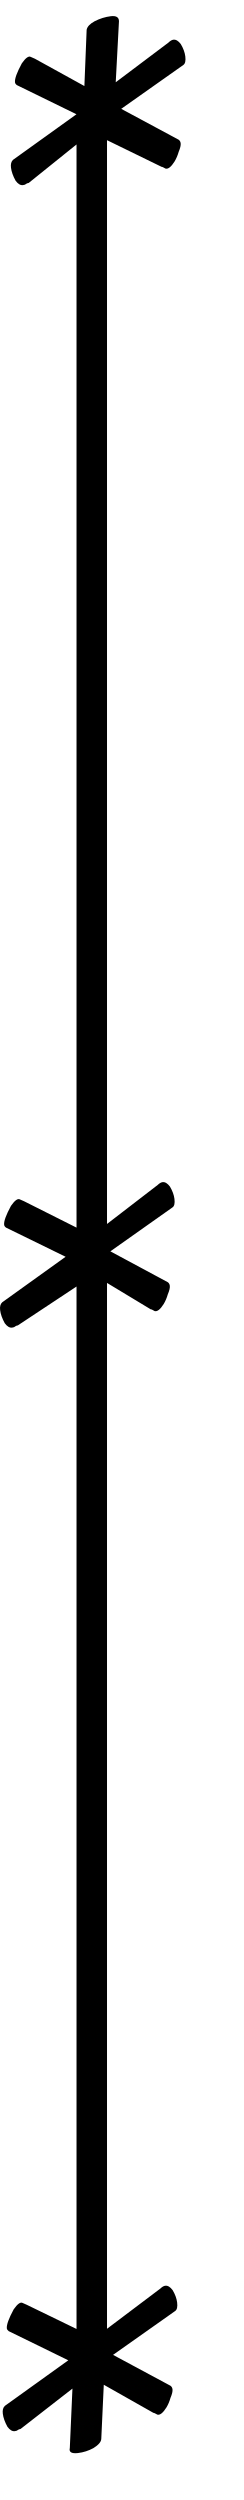
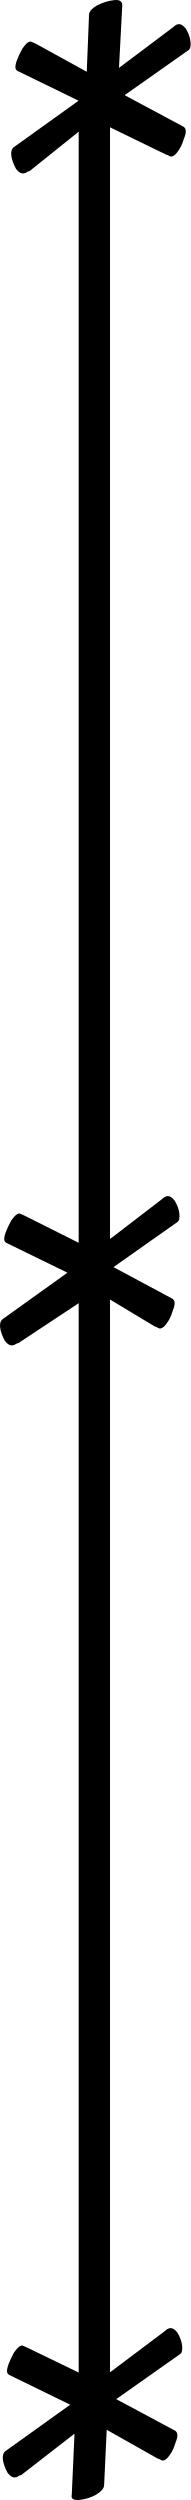
- <svg xmlns="http://www.w3.org/2000/svg" width="4" height="41" viewBox="0 0 4 41" fill="none">
-   <path d="M1.755 2.299V20.073L2.585 19.434C2.614 19.406 2.642 19.39 2.666 19.387C2.707 19.382 2.747 19.407 2.787 19.46C2.828 19.529 2.853 19.597 2.861 19.662C2.87 19.735 2.859 19.782 2.828 19.802L1.81 20.522L2.753 21.029C2.771 21.043 2.782 21.062 2.785 21.087C2.789 21.119 2.778 21.166 2.752 21.227C2.735 21.287 2.712 21.34 2.685 21.385C2.629 21.474 2.58 21.513 2.537 21.502C2.502 21.481 2.48 21.471 2.472 21.473L1.755 21.04V38.192L2.629 37.533C2.659 37.504 2.686 37.489 2.71 37.486C2.751 37.481 2.791 37.505 2.831 37.558C2.872 37.627 2.897 37.695 2.905 37.76C2.914 37.834 2.903 37.88 2.872 37.901L1.854 38.62L2.797 39.127C2.815 39.141 2.826 39.16 2.829 39.185C2.833 39.218 2.822 39.264 2.796 39.325C2.779 39.386 2.756 39.438 2.729 39.483C2.673 39.572 2.624 39.611 2.581 39.6C2.546 39.579 2.524 39.57 2.516 39.571L1.702 39.11L1.661 39.997C1.659 40.047 1.615 40.098 1.53 40.15C1.453 40.192 1.369 40.219 1.279 40.23C1.173 40.242 1.128 40.215 1.145 40.147L1.188 39.173L0.337 39.835C0.321 39.837 0.305 39.843 0.29 39.853C0.283 39.862 0.267 39.868 0.242 39.871C0.201 39.876 0.161 39.852 0.122 39.799C0.079 39.721 0.054 39.65 0.046 39.584C0.039 39.527 0.05 39.484 0.08 39.456L1.12 38.709L0.143 38.231C0.125 38.217 0.114 38.202 0.112 38.185C0.106 38.128 0.143 38.024 0.224 37.874C0.287 37.783 0.337 37.748 0.372 37.769L0.438 37.798L1.255 38.195V21.099L0.293 21.736C0.277 21.738 0.261 21.744 0.246 21.755C0.238 21.764 0.223 21.77 0.198 21.773C0.157 21.778 0.117 21.754 0.078 21.701C0.035 21.623 0.01 21.551 0.002 21.486C-0.005 21.429 0.006 21.386 0.036 21.358L1.076 20.611L0.099 20.133C0.08 20.119 0.07 20.104 0.068 20.087C0.061 20.03 0.099 19.926 0.18 19.776C0.243 19.685 0.293 19.65 0.328 19.671L0.394 19.7L1.255 20.133V2.369L0.471 3C0.455 3.002 0.439 3.008 0.424 3.018C0.416 3.027 0.401 3.033 0.376 3.036C0.335 3.041 0.295 3.017 0.256 2.964C0.213 2.886 0.188 2.815 0.18 2.749C0.173 2.692 0.184 2.649 0.214 2.621L1.254 1.874L0.277 1.396C0.258 1.382 0.248 1.367 0.246 1.35C0.239 1.293 0.277 1.189 0.358 1.039C0.421 0.948 0.471 0.913 0.506 0.934L0.572 0.963L1.384 1.411L1.421 0.488C1.431 0.437 1.475 0.39 1.553 0.348C1.639 0.304 1.727 0.277 1.816 0.266C1.906 0.255 1.951 0.283 1.951 0.349L1.898 1.349L2.763 0.698C2.792 0.669 2.82 0.654 2.844 0.651C2.885 0.646 2.925 0.67 2.965 0.723C3.006 0.792 3.031 0.86 3.039 0.925C3.048 0.998 3.037 1.045 3.006 1.066L1.988 1.785L2.931 2.292C2.949 2.306 2.96 2.325 2.963 2.35C2.967 2.383 2.956 2.429 2.93 2.491C2.913 2.551 2.89 2.603 2.863 2.648C2.807 2.737 2.758 2.776 2.715 2.765C2.68 2.744 2.658 2.735 2.65 2.736L1.755 2.299Z" fill="black" />
+ <svg xmlns="http://www.w3.org/2000/svg" width="9" height="118" viewBox="0 0 9 118" fill="none">
+   <path d="M5.193 6.009V58.482L7.648 56.598C7.736 56.514 7.816 56.467 7.888 56.459C8.009 56.444 8.128 56.515 8.245 56.672C8.368 56.877 8.441 57.076 8.464 57.269C8.491 57.486 8.459 57.624 8.368 57.684L5.356 59.808L8.146 61.304C8.2 61.346 8.232 61.403 8.24 61.476C8.252 61.572 8.22 61.71 8.144 61.891C8.092 62.068 8.025 62.223 7.943 62.355C7.779 62.619 7.634 62.734 7.507 62.701C7.402 62.64 7.337 62.611 7.313 62.614L5.193 61.337V111.974L7.778 110.029C7.866 109.945 7.946 109.898 8.019 109.89C8.139 109.875 8.258 109.946 8.375 110.103C8.498 110.308 8.571 110.507 8.595 110.7C8.621 110.917 8.589 111.055 8.498 111.115L5.486 113.239L8.276 114.735C8.331 114.777 8.362 114.834 8.371 114.907C8.383 115.003 8.35 115.141 8.274 115.322C8.222 115.499 8.155 115.654 8.073 115.786C7.91 116.05 7.764 116.165 7.638 116.132C7.532 116.071 7.468 116.042 7.444 116.045L5.037 114.686L4.914 117.304C4.908 117.452 4.779 117.602 4.528 117.754C4.298 117.88 4.05 117.959 3.785 117.991C3.471 118.029 3.339 117.947 3.388 117.746L3.516 114.87L0.998 116.825C0.949 116.831 0.903 116.849 0.857 116.878C0.836 116.905 0.789 116.923 0.717 116.932C0.596 116.947 0.477 116.876 0.36 116.719C0.234 116.489 0.16 116.278 0.136 116.086C0.116 115.917 0.149 115.791 0.237 115.707L3.313 113.502L0.423 112.091C0.369 112.049 0.339 112.004 0.333 111.956C0.312 111.787 0.422 111.48 0.662 111.036C0.85 110.769 0.997 110.665 1.102 110.726L1.296 110.813L3.714 111.984V61.511L0.867 63.394C0.819 63.4 0.772 63.418 0.727 63.447C0.706 63.474 0.659 63.492 0.586 63.501C0.466 63.516 0.347 63.445 0.23 63.288C0.104 63.058 0.029 62.847 0.006 62.655C-0.015 62.486 0.019 62.36 0.107 62.276L3.183 60.071L0.292 58.66C0.238 58.618 0.208 58.573 0.202 58.525C0.182 58.356 0.292 58.05 0.532 57.605C0.72 57.338 0.866 57.234 0.972 57.295L1.166 57.382L3.714 58.66V6.216L1.394 8.077C1.346 8.083 1.299 8.101 1.253 8.131C1.232 8.158 1.185 8.176 1.113 8.185C0.992 8.199 0.873 8.128 0.756 7.971C0.631 7.742 0.556 7.531 0.533 7.338C0.512 7.17 0.546 7.043 0.633 6.96L3.709 4.754L0.819 3.344C0.765 3.302 0.735 3.256 0.729 3.208C0.709 3.04 0.818 2.733 1.058 2.289C1.246 2.021 1.393 1.918 1.498 1.979L1.693 2.065L4.095 3.388L4.204 0.662C4.235 0.511 4.365 0.373 4.595 0.248C4.849 0.119 5.109 0.039 5.374 0.007C5.64 -0.025 5.772 0.056 5.771 0.252L5.616 3.204L8.175 1.281C8.262 1.197 8.343 1.151 8.415 1.142C8.536 1.128 8.655 1.199 8.772 1.356C8.895 1.561 8.968 1.76 8.991 1.953C9.017 2.169 8.985 2.308 8.895 2.368L5.882 4.492L8.673 5.987C8.727 6.03 8.758 6.087 8.767 6.159C8.779 6.256 8.747 6.394 8.671 6.574C8.619 6.752 8.552 6.906 8.47 7.038C8.306 7.303 8.161 7.418 8.034 7.384C7.929 7.324 7.864 7.295 7.84 7.298L5.193 6.009Z" fill="black" />
</svg>
